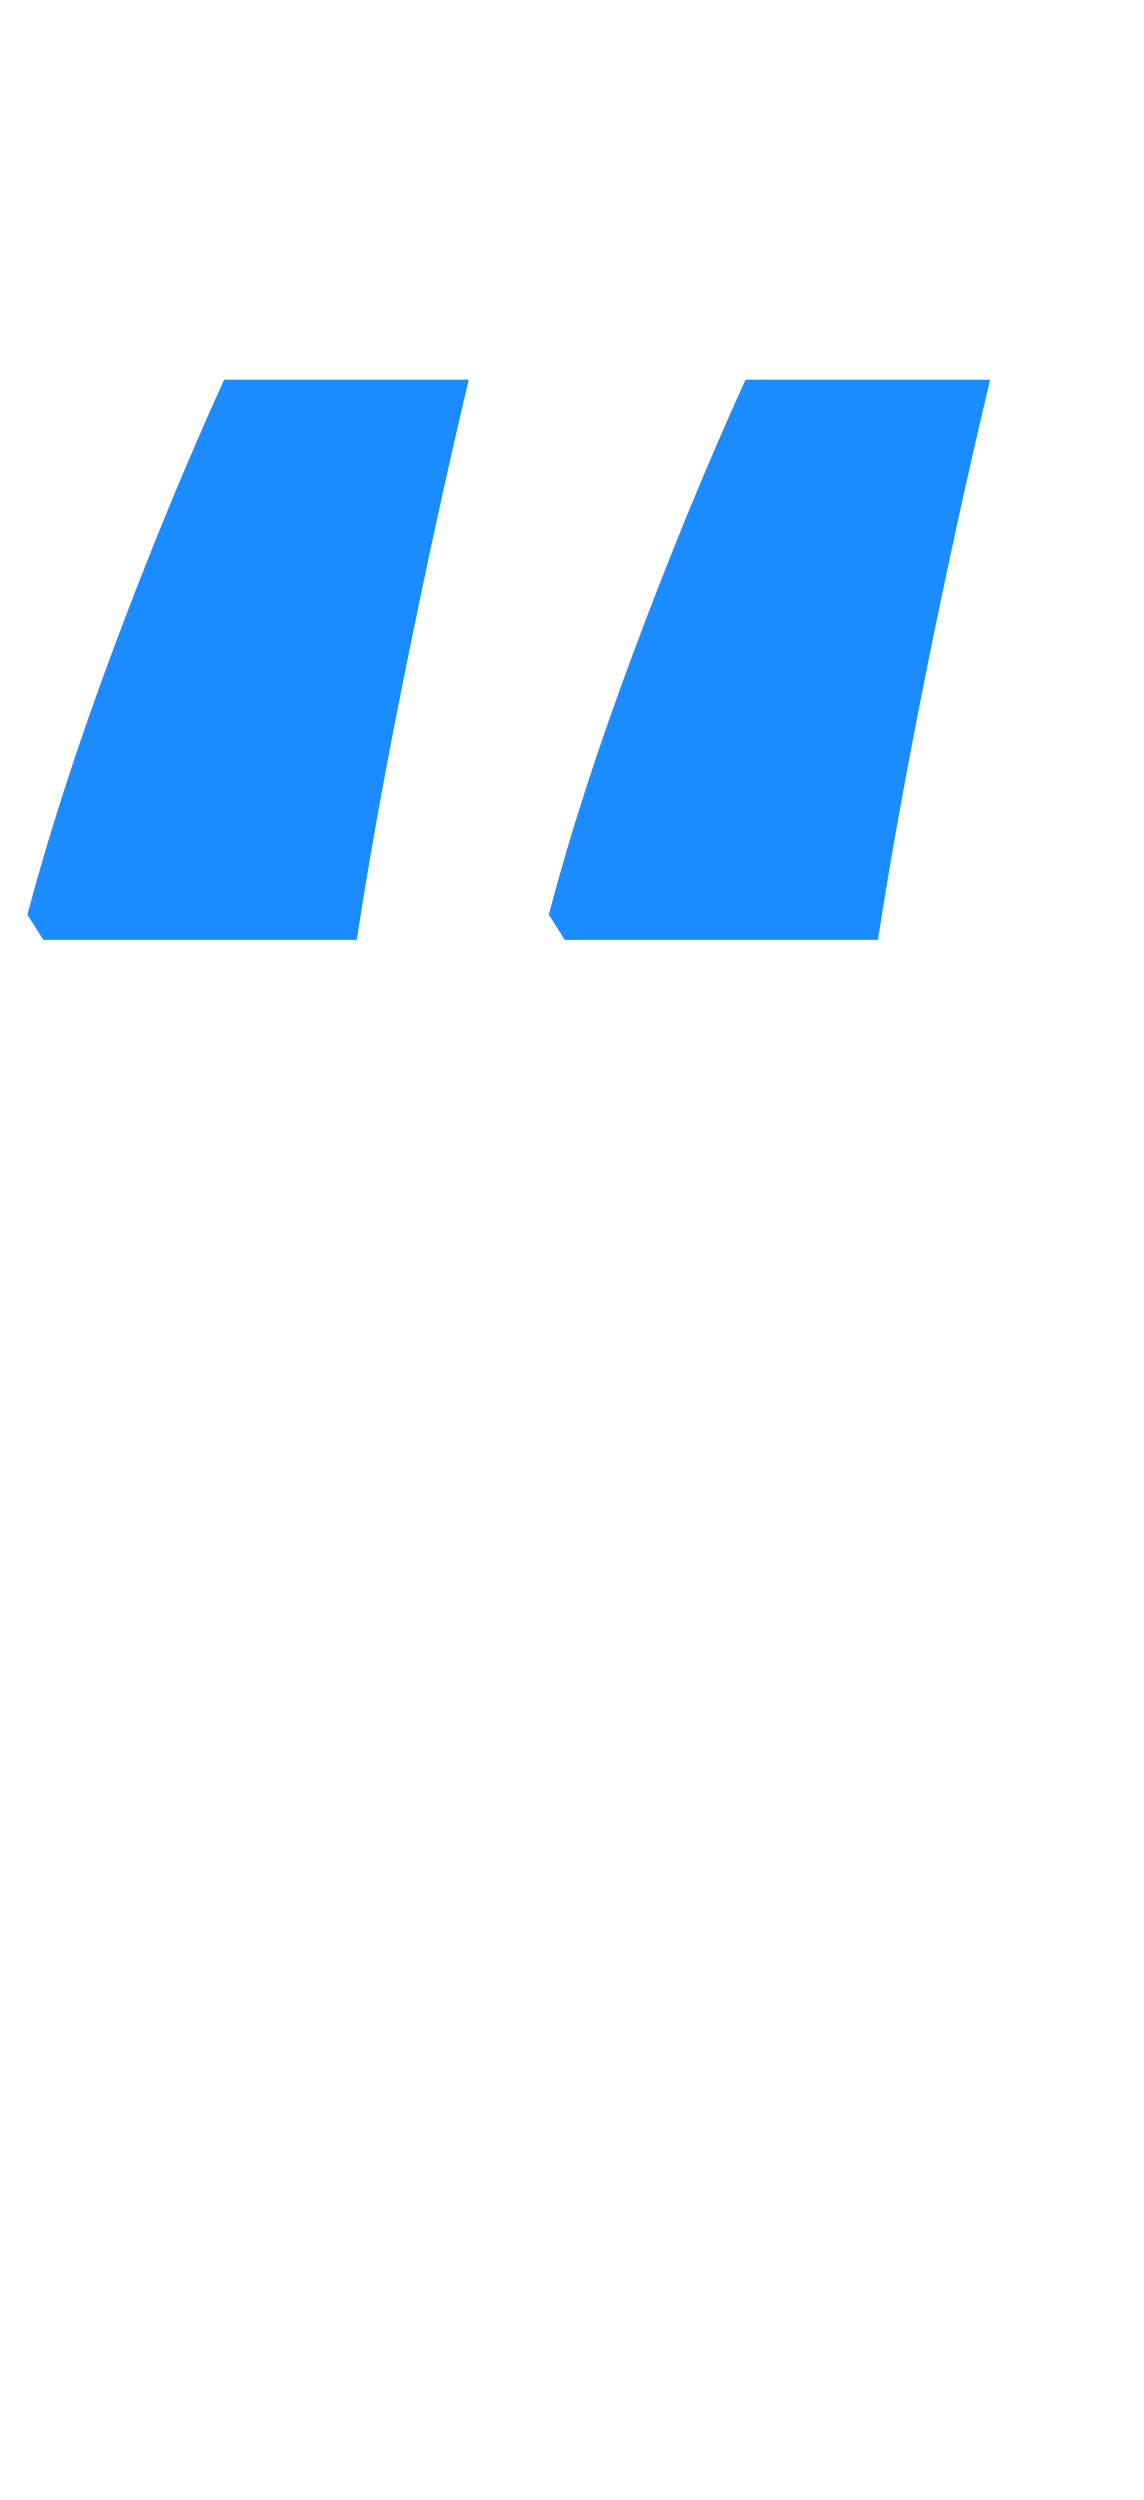
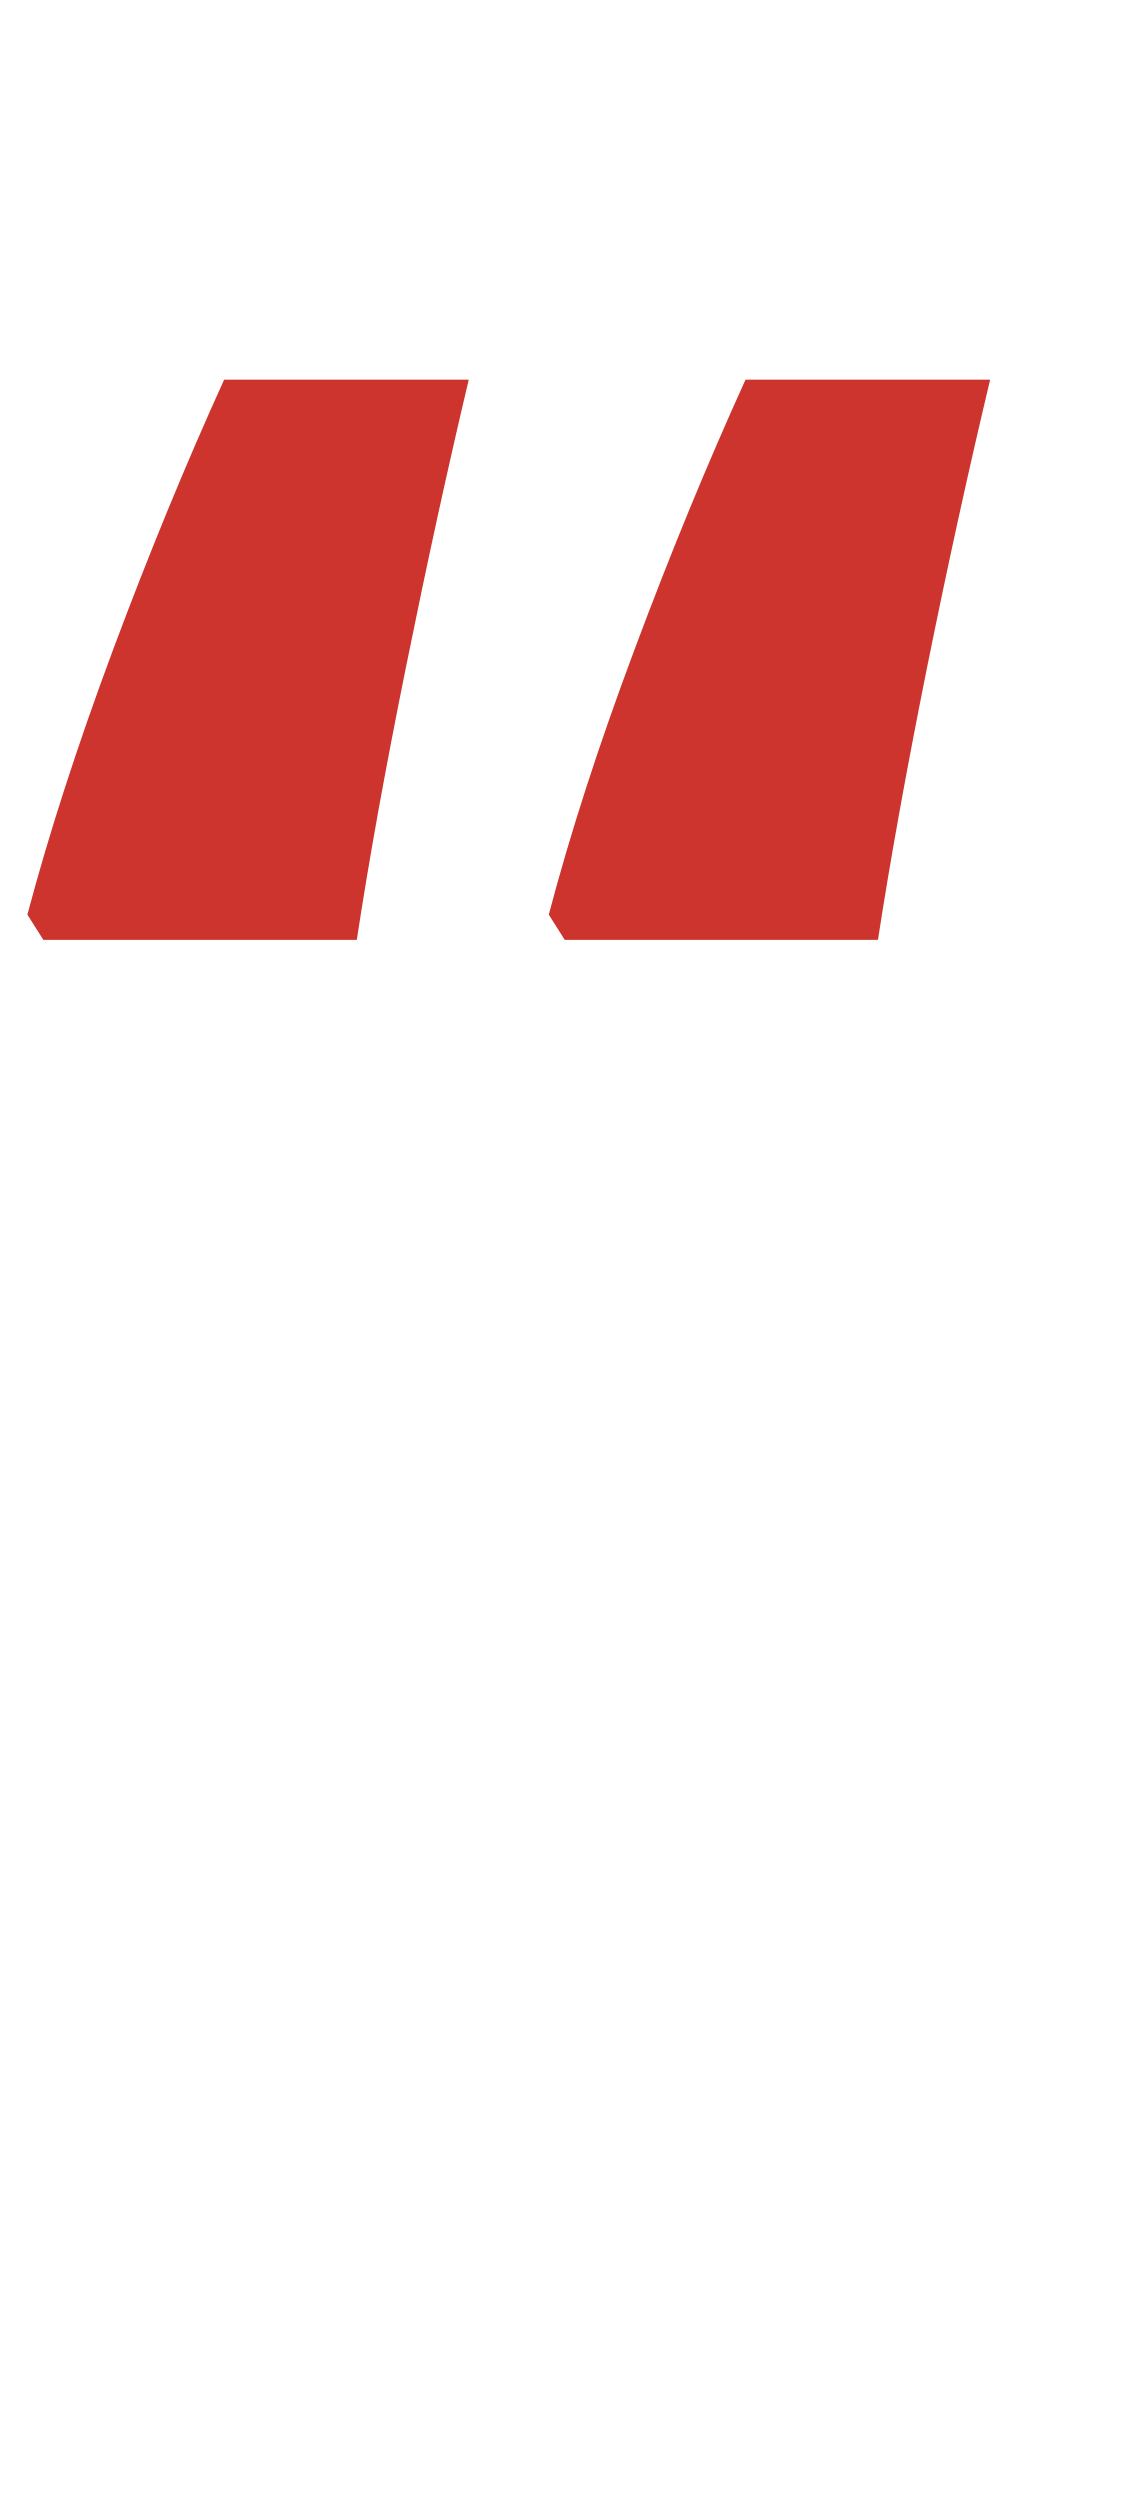
<svg xmlns="http://www.w3.org/2000/svg" width="75" height="164" viewBox="0 0 75 164">
  <defs>
-     <style>.a{fill:#1a8cff;font-size:150px;font-family:Archivo-ExtraBold, Archivo;font-weight:800;letter-spacing:-0.01em;}</style>
+     <style>.a{fill:#cc342d;font-size:150px;font-family:Archivo-ExtraBold, Archivo;font-weight:800;letter-spacing:-0.01em;}</style>
  </defs>
  <text class="a" transform="translate(0 132)">
    <tspan x="0" y="0">“</tspan>
  </text>
</svg>
